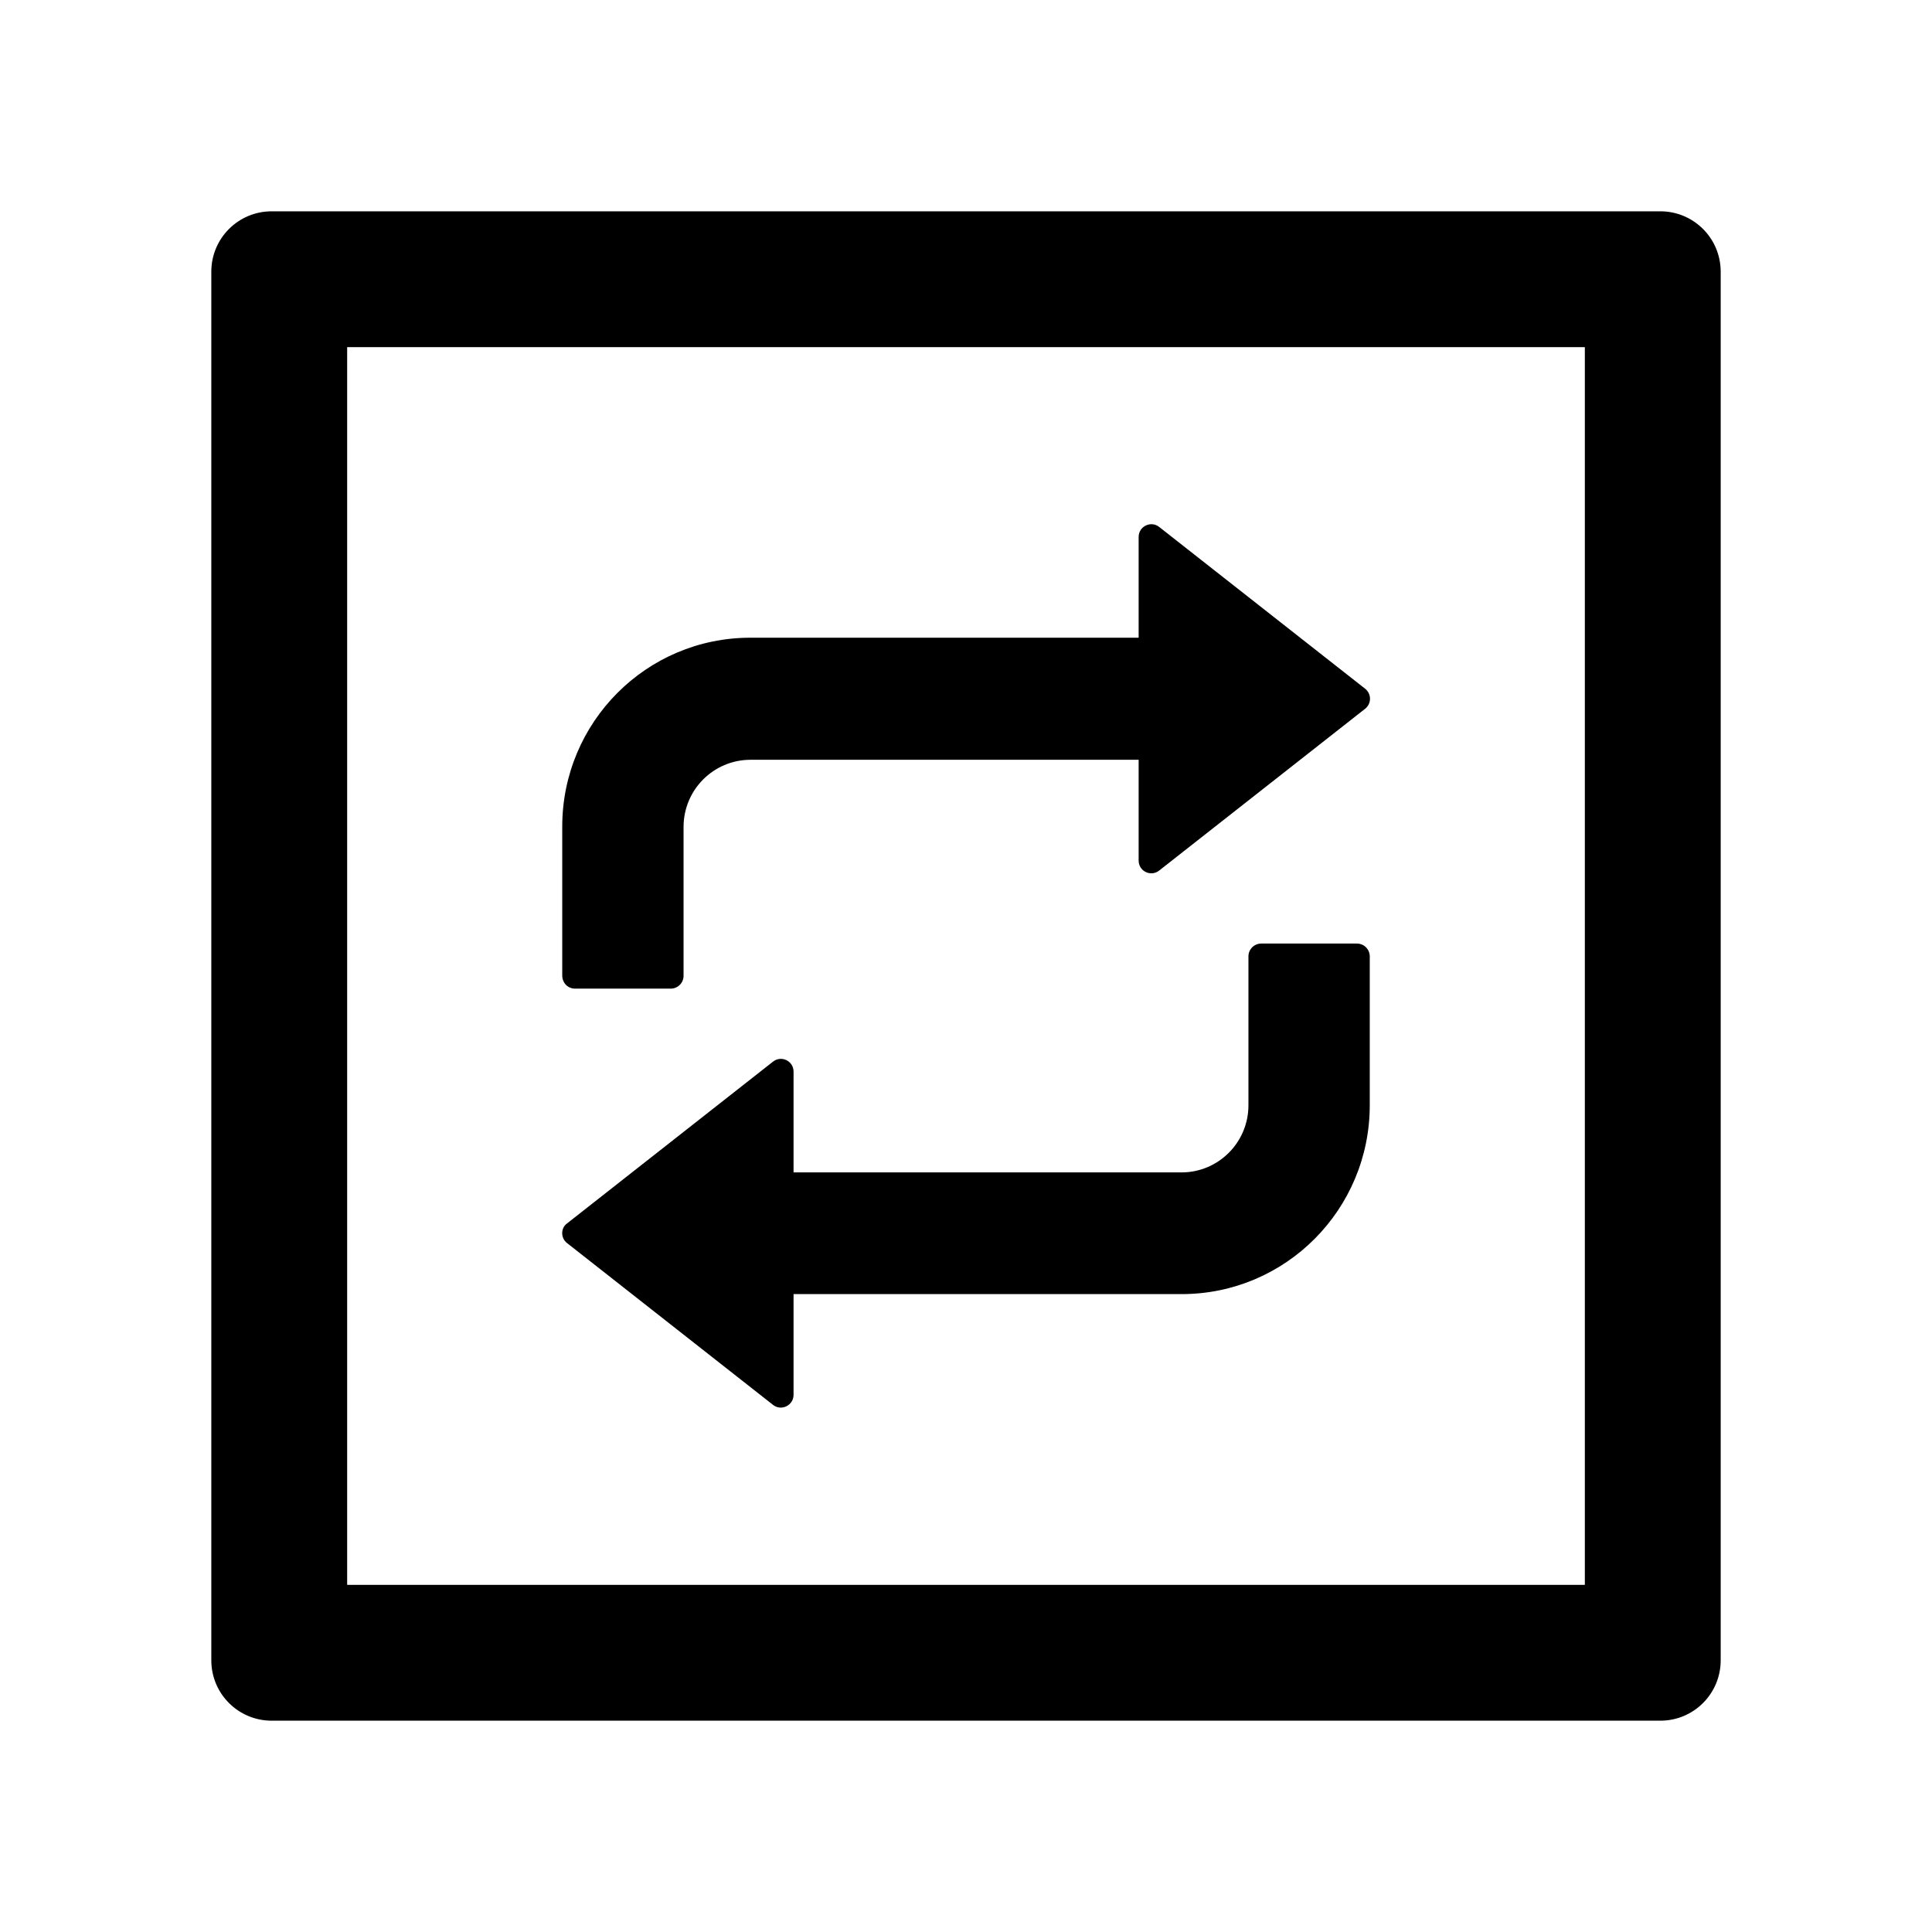
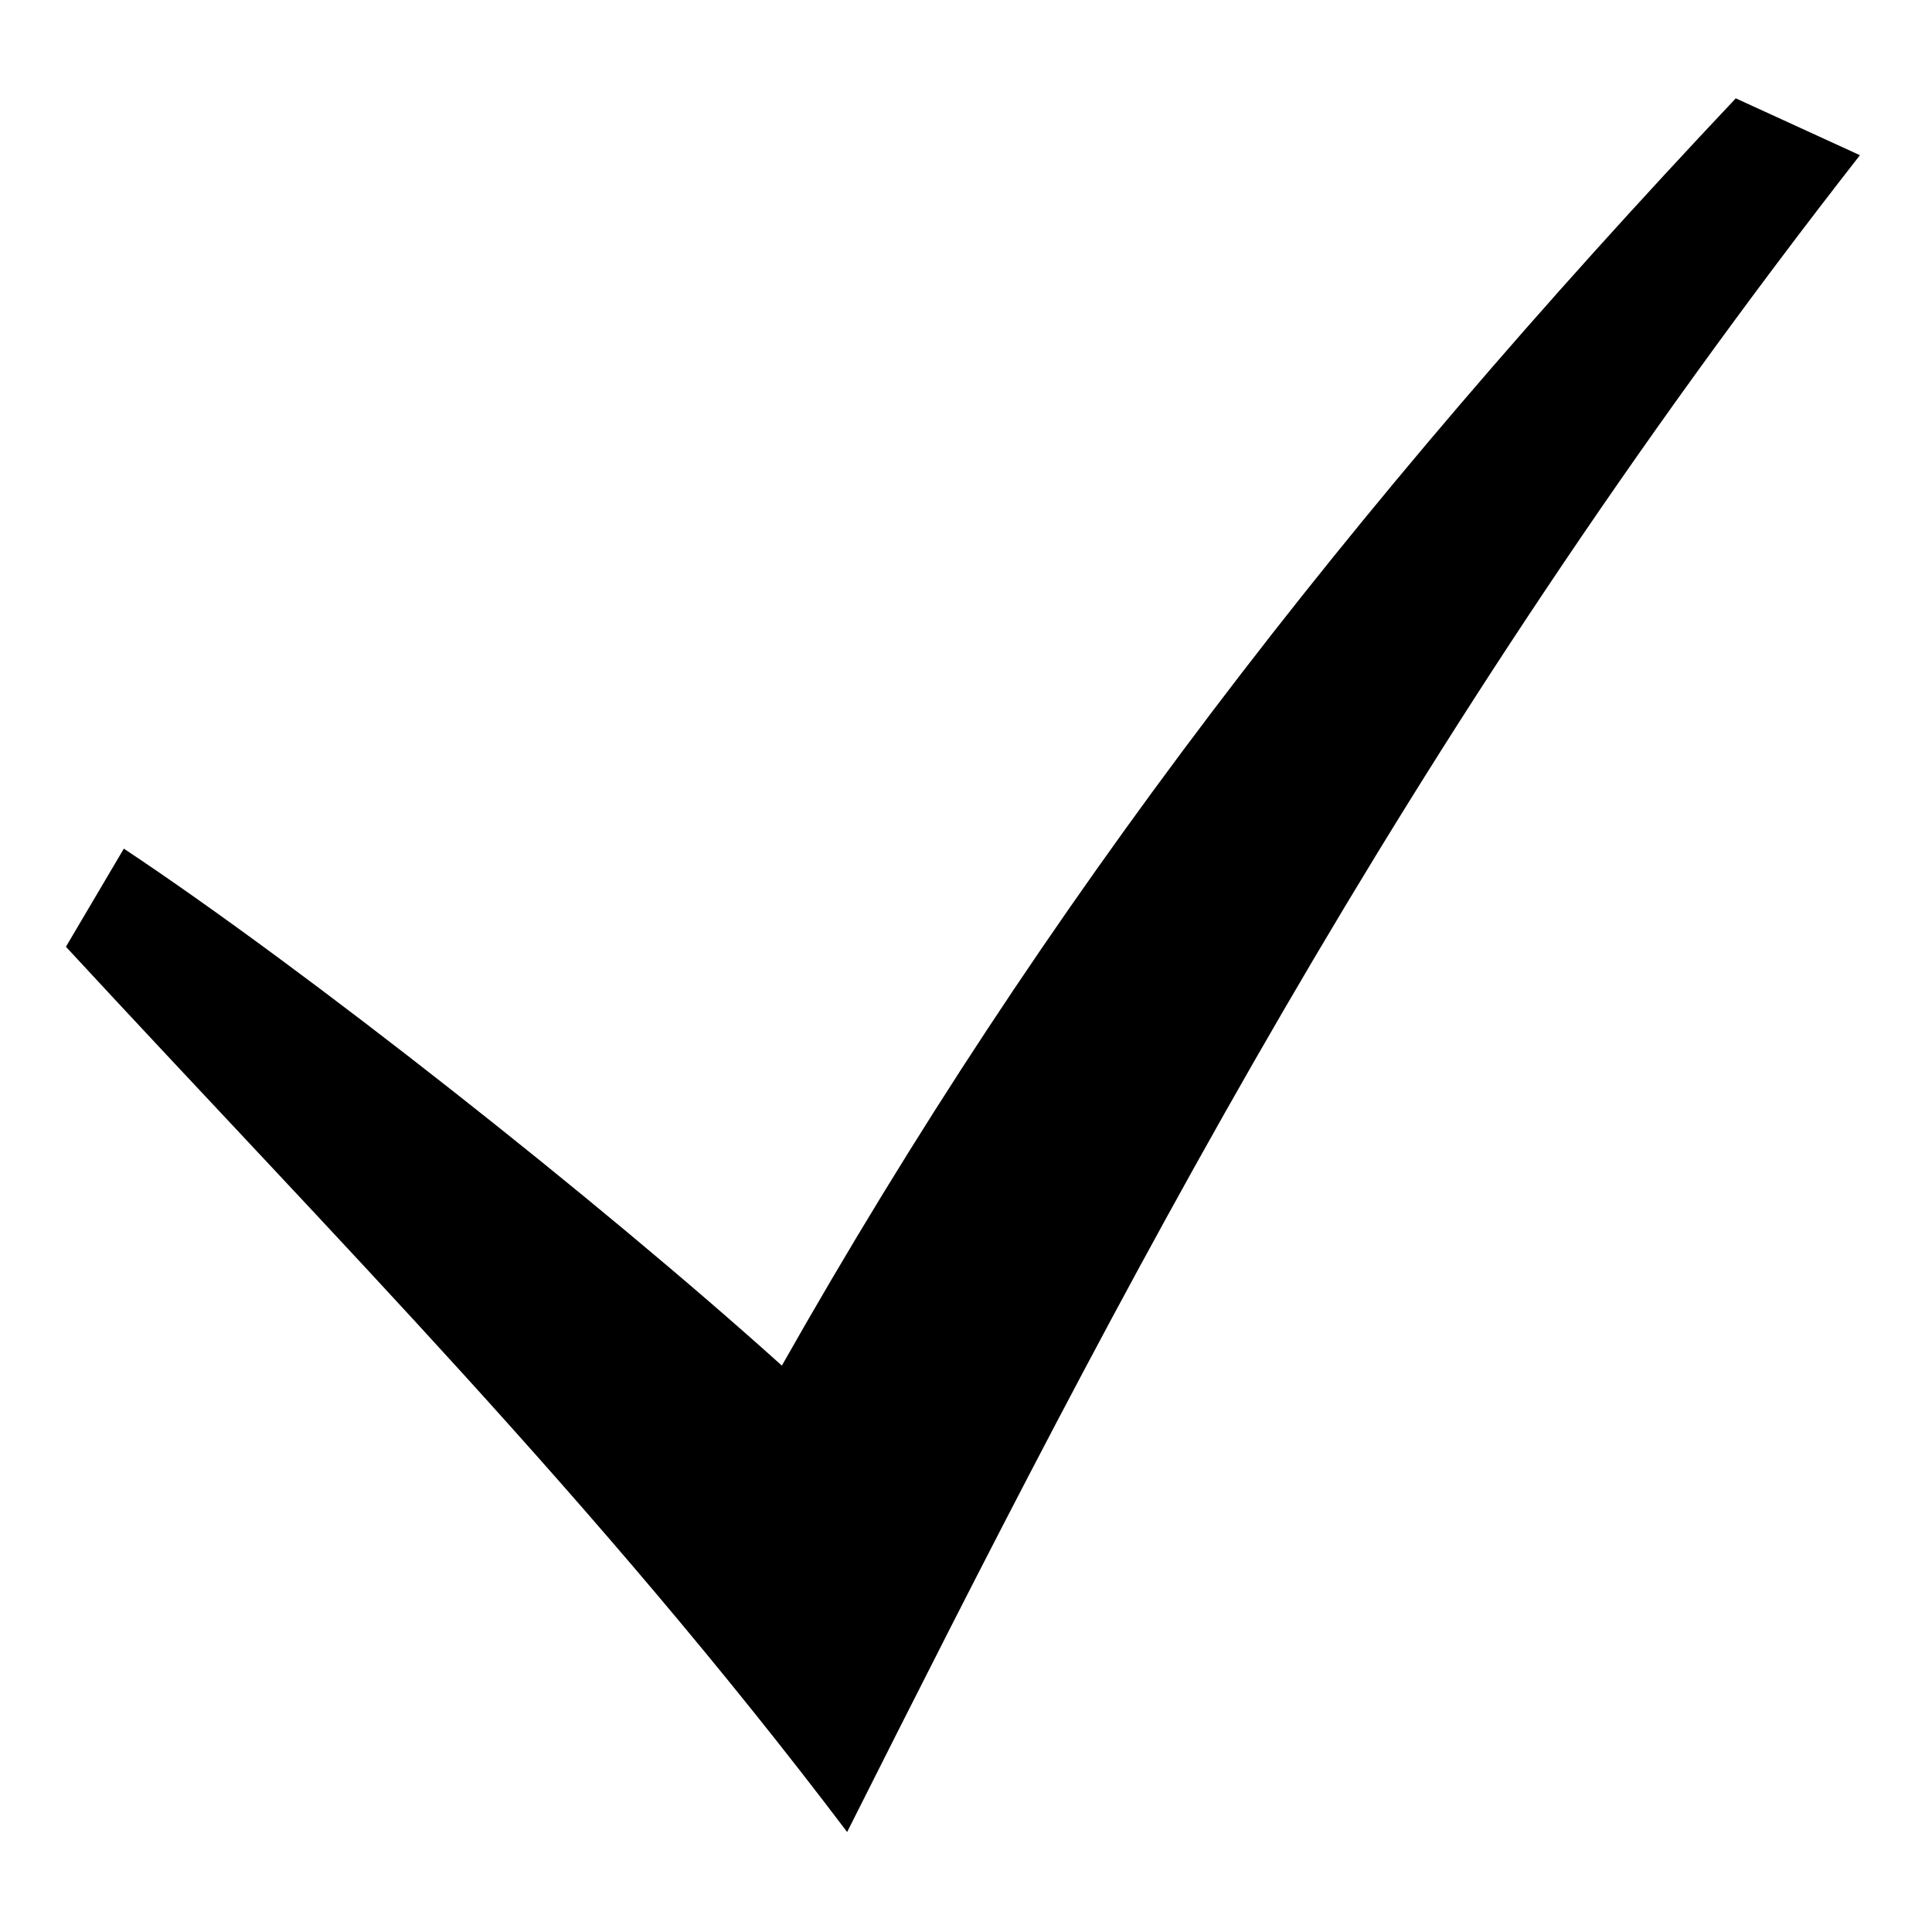
- <svg xmlns="http://www.w3.org/2000/svg" stroke="currentColor" fill="currentColor" stroke-width="0" viewBox="0 0 1024 1024" height="200px" width="200px">
-   <path d="M880 112H144c-17.7 0-32 14.3-32 32v736c0 17.7 14.3 32 32 32h736c17.7 0 32-14.3 32-32V144c0-17.7-14.3-32-32-32zm-40 728H184V184h656v656zM304.8 524h50.7c3.7 0 6.8-3 6.8-6.8v-78.9c0-19.7 15.9-35.6 35.5-35.6h205.7v53.4c0 5.7 6.5 8.8 10.9 5.3l109.1-85.7c3.5-2.7 3.5-8 0-10.7l-109.1-85.7c-4.4-3.5-10.9-.3-10.9 5.3V338H397.7c-55.1 0-99.7 44.8-99.7 100.1V517c0 4 3 7 6.8 7zm-4.2 134.9l109.1 85.7c4.4 3.5 10.9.3 10.9-5.3v-53.4h205.7c55.1 0 99.7-44.8 99.7-100.1v-78.9c0-3.7-3-6.8-6.8-6.8h-50.7c-3.7 0-6.8 3-6.8 6.8v78.9c0 19.7-15.9 35.6-35.5 35.6H420.6V568c0-5.7-6.5-8.8-10.9-5.3l-109.1 85.7c-3.5 2.5-3.5 7.8 0 10.5z">
+ <svg xmlns="http://www.w3.org/2000/svg" stroke="currentColor" fill="currentColor" stroke-width="0" viewBox="0 0 512 512" height="200px" width="200px">
+   <path d="M17.47 250.9C88.82 328.1 158 397.6 224.5 485.5c72.3-143.8 146.3-288.1 268.4-444.37L460 26.06C356.9 135.4 276.8 238.9 207.2 361.9c-48.4-43.6-126.62-105.3-174.38-137z">
    </path>
</svg>
